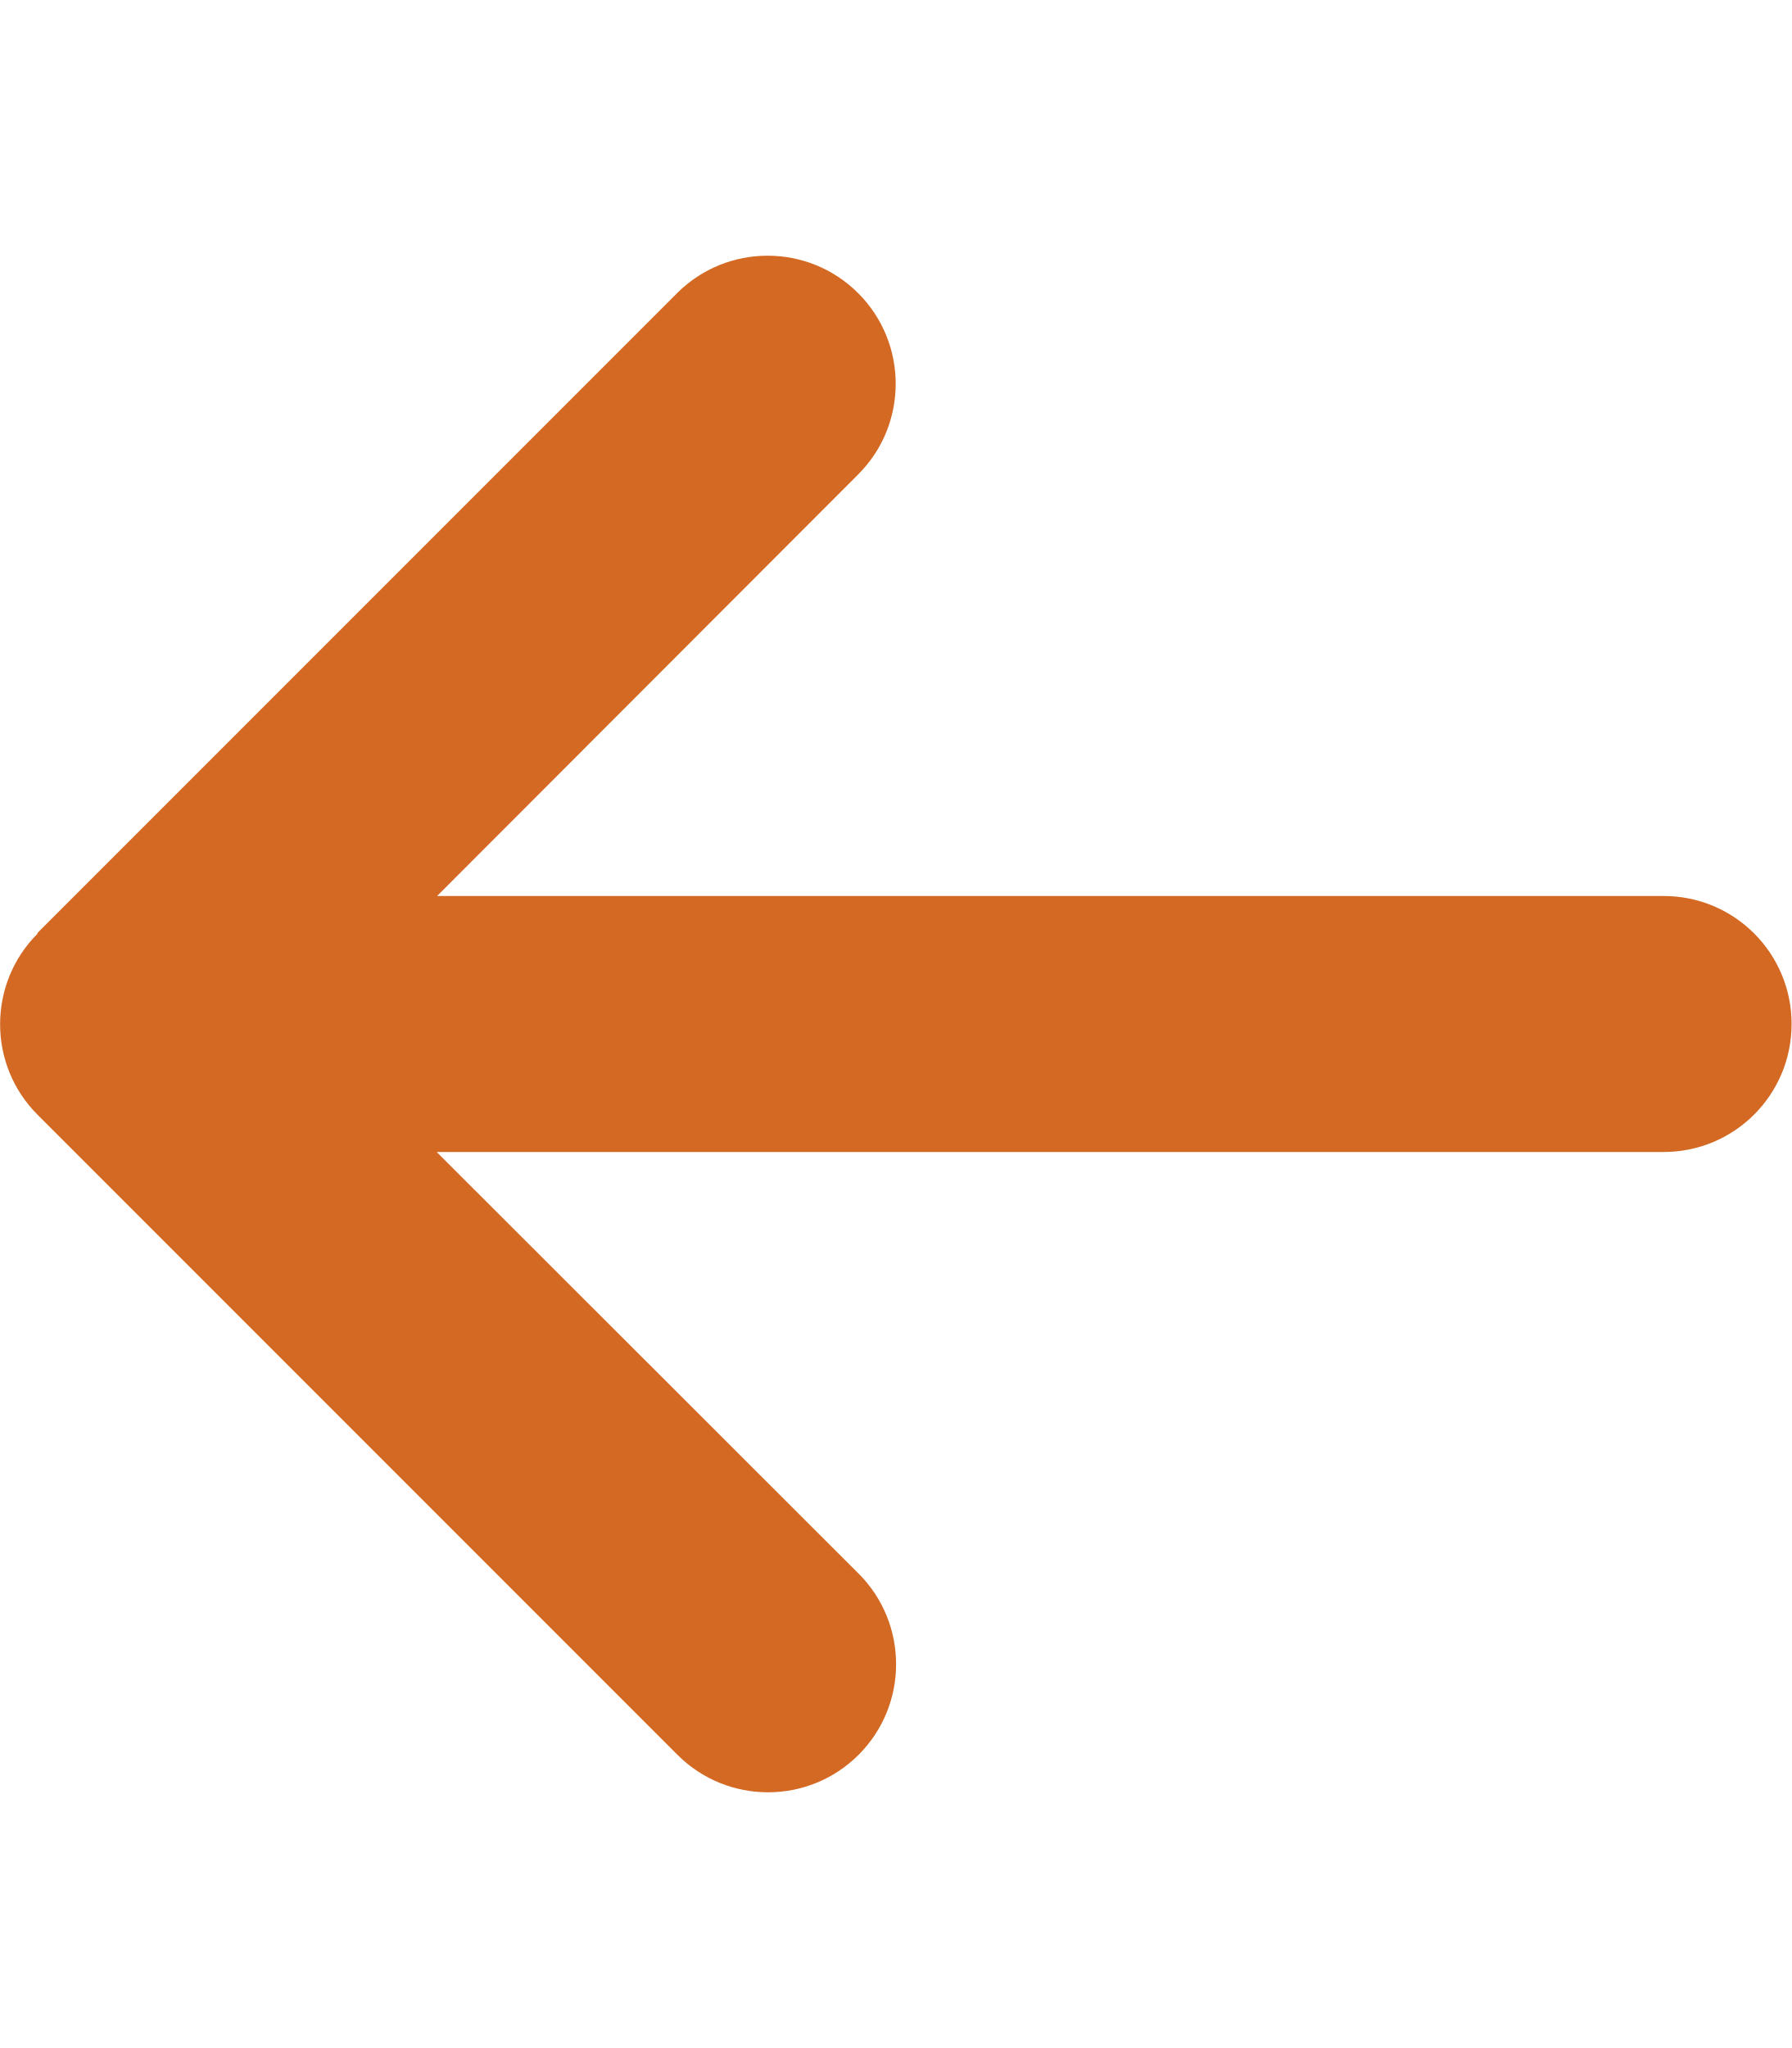
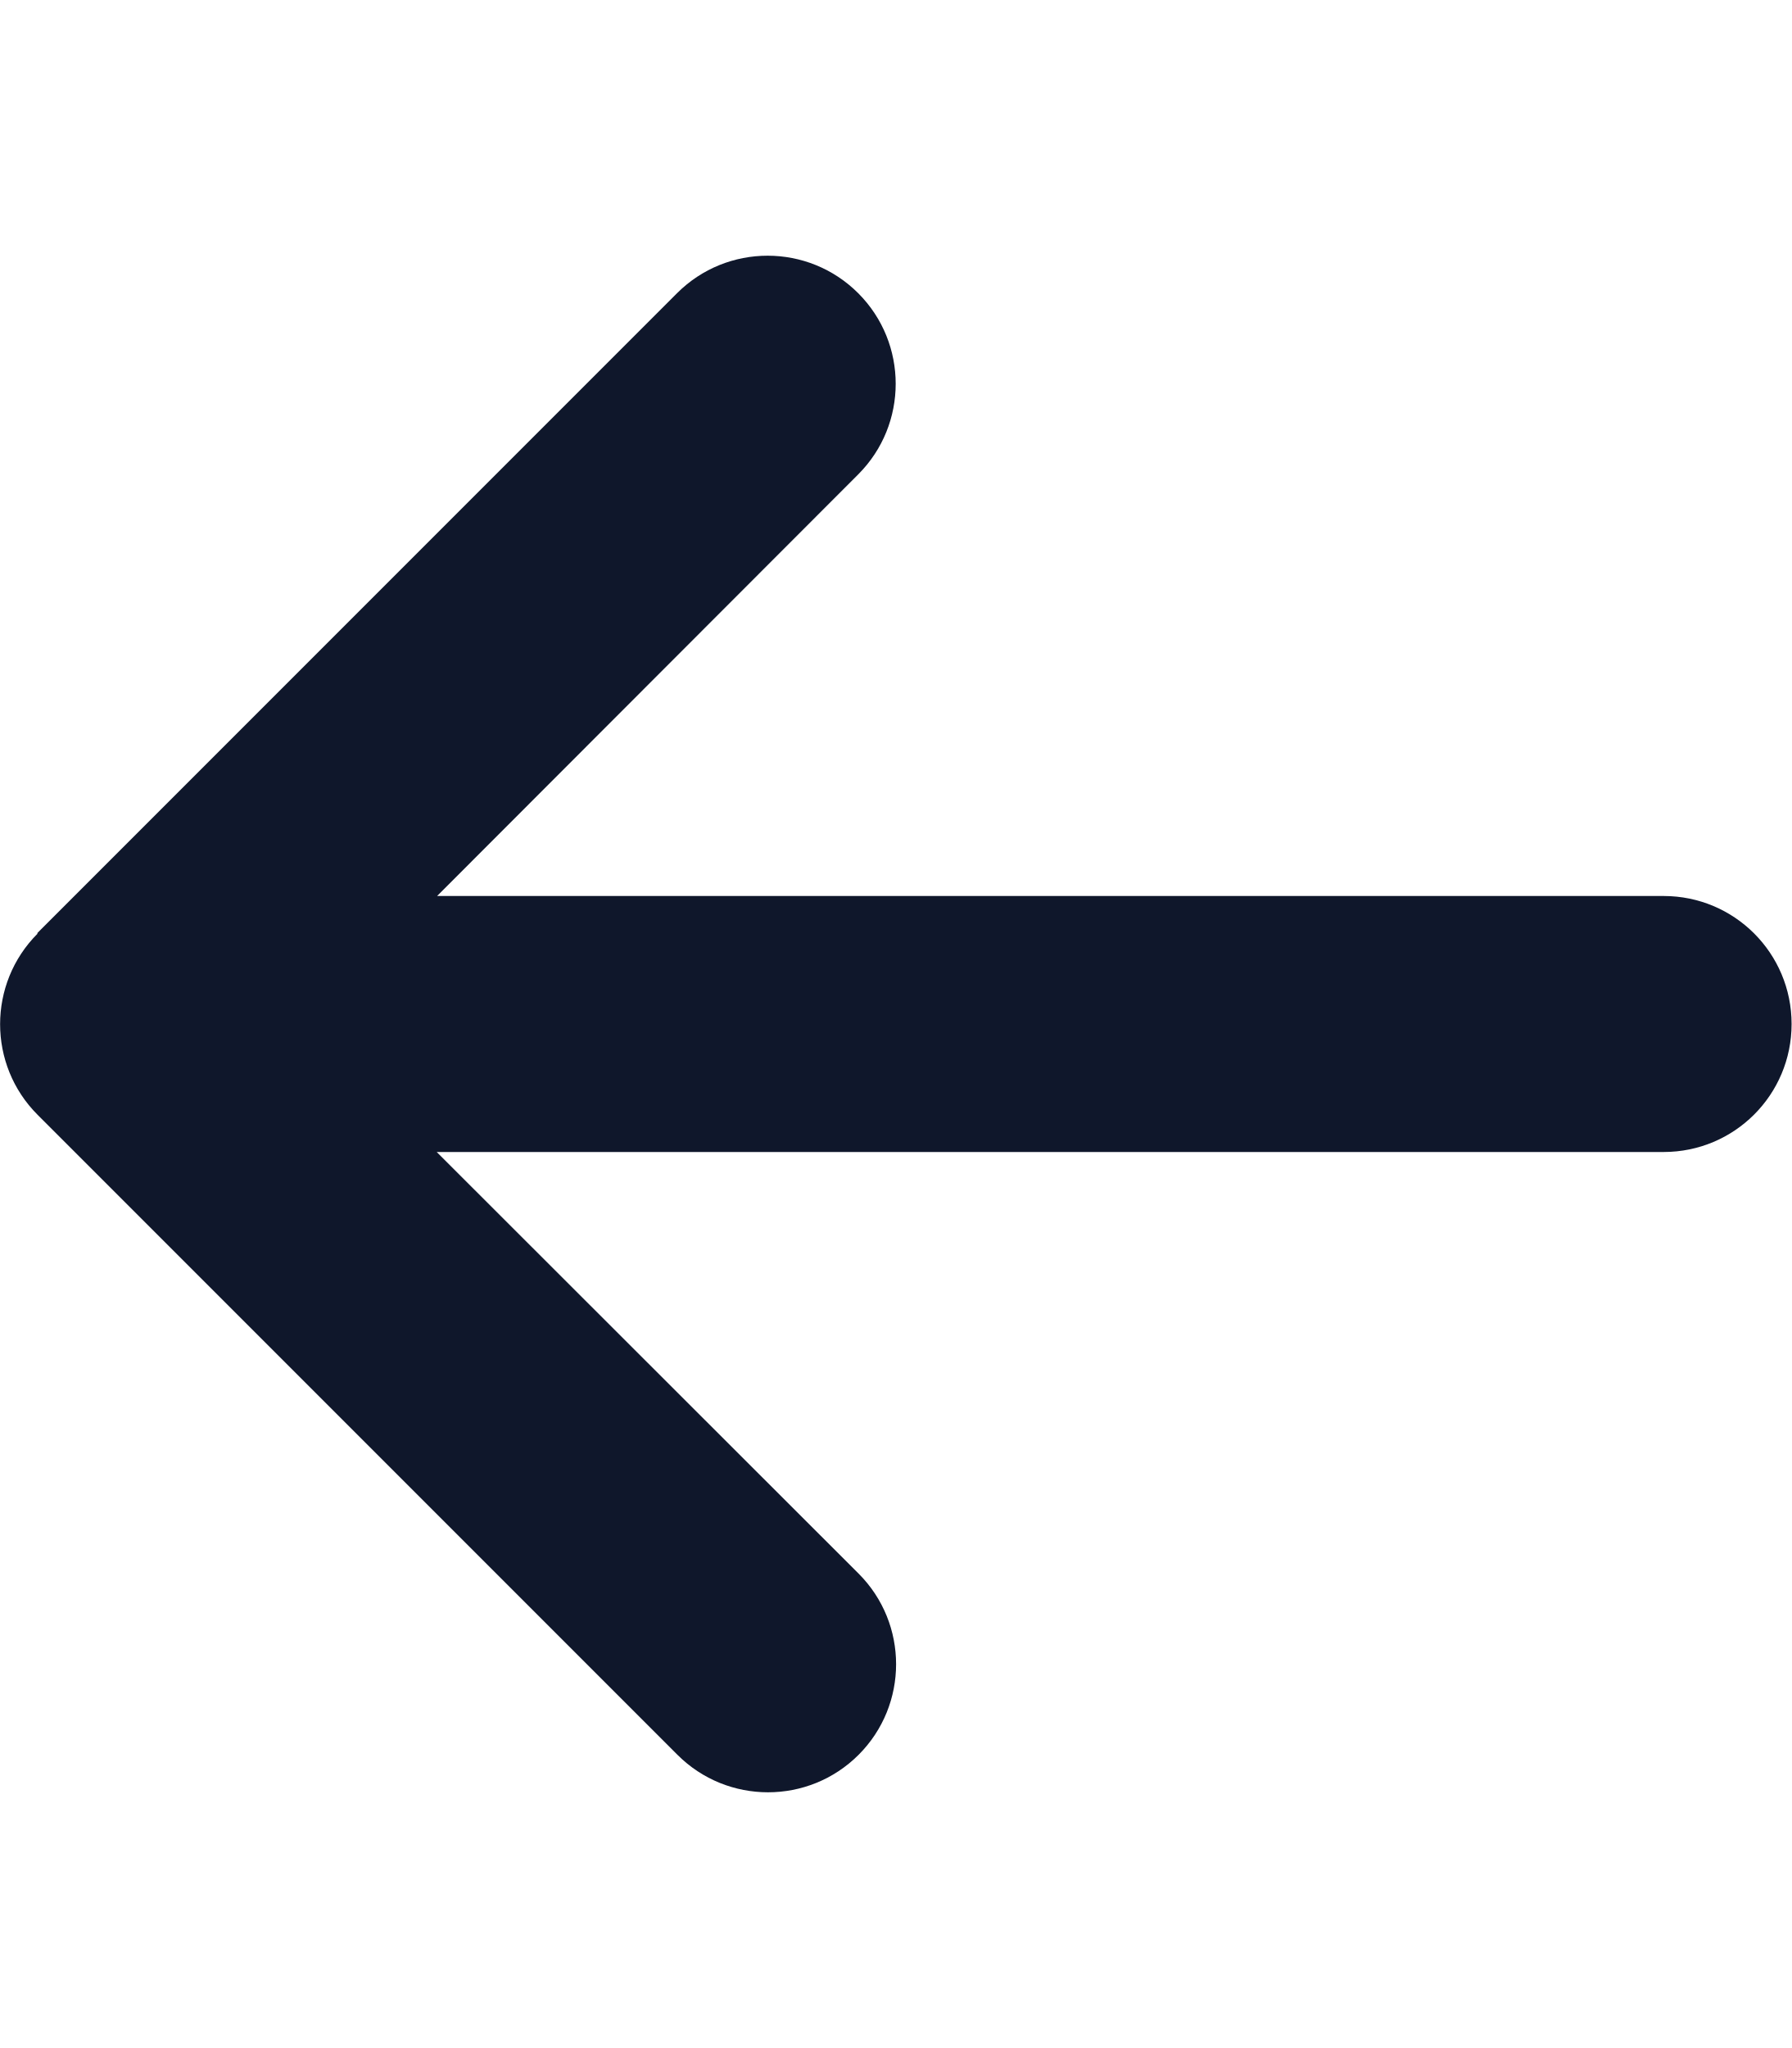
<svg xmlns="http://www.w3.org/2000/svg" viewBox="0 0 448 512">
-   <path fill="#d46924" d="M9.4 233.4c-12.5 12.5-12.5 32.8 0 45.3l160 160c12.5 12.5 32.8 12.5 45.3 0s12.5-32.8 0-45.3L109.2 288 416 288c17.7 0 32-14.3 32-32s-14.3-32-32-32l-306.7 0L214.6 118.6c12.5-12.5 12.5-32.8 0-45.3s-32.8-12.5-45.3 0l-160 160z" />
+   <path fill="#0f172b" d="M9.4 233.4c-12.5 12.5-12.5 32.8 0 45.3l160 160c12.5 12.5 32.8 12.5 45.3 0s12.5-32.8 0-45.3L109.2 288 416 288c17.7 0 32-14.3 32-32s-14.3-32-32-32l-306.7 0L214.6 118.6c12.5-12.5 12.5-32.8 0-45.3s-32.8-12.5-45.3 0l-160 160z" />
</svg>
